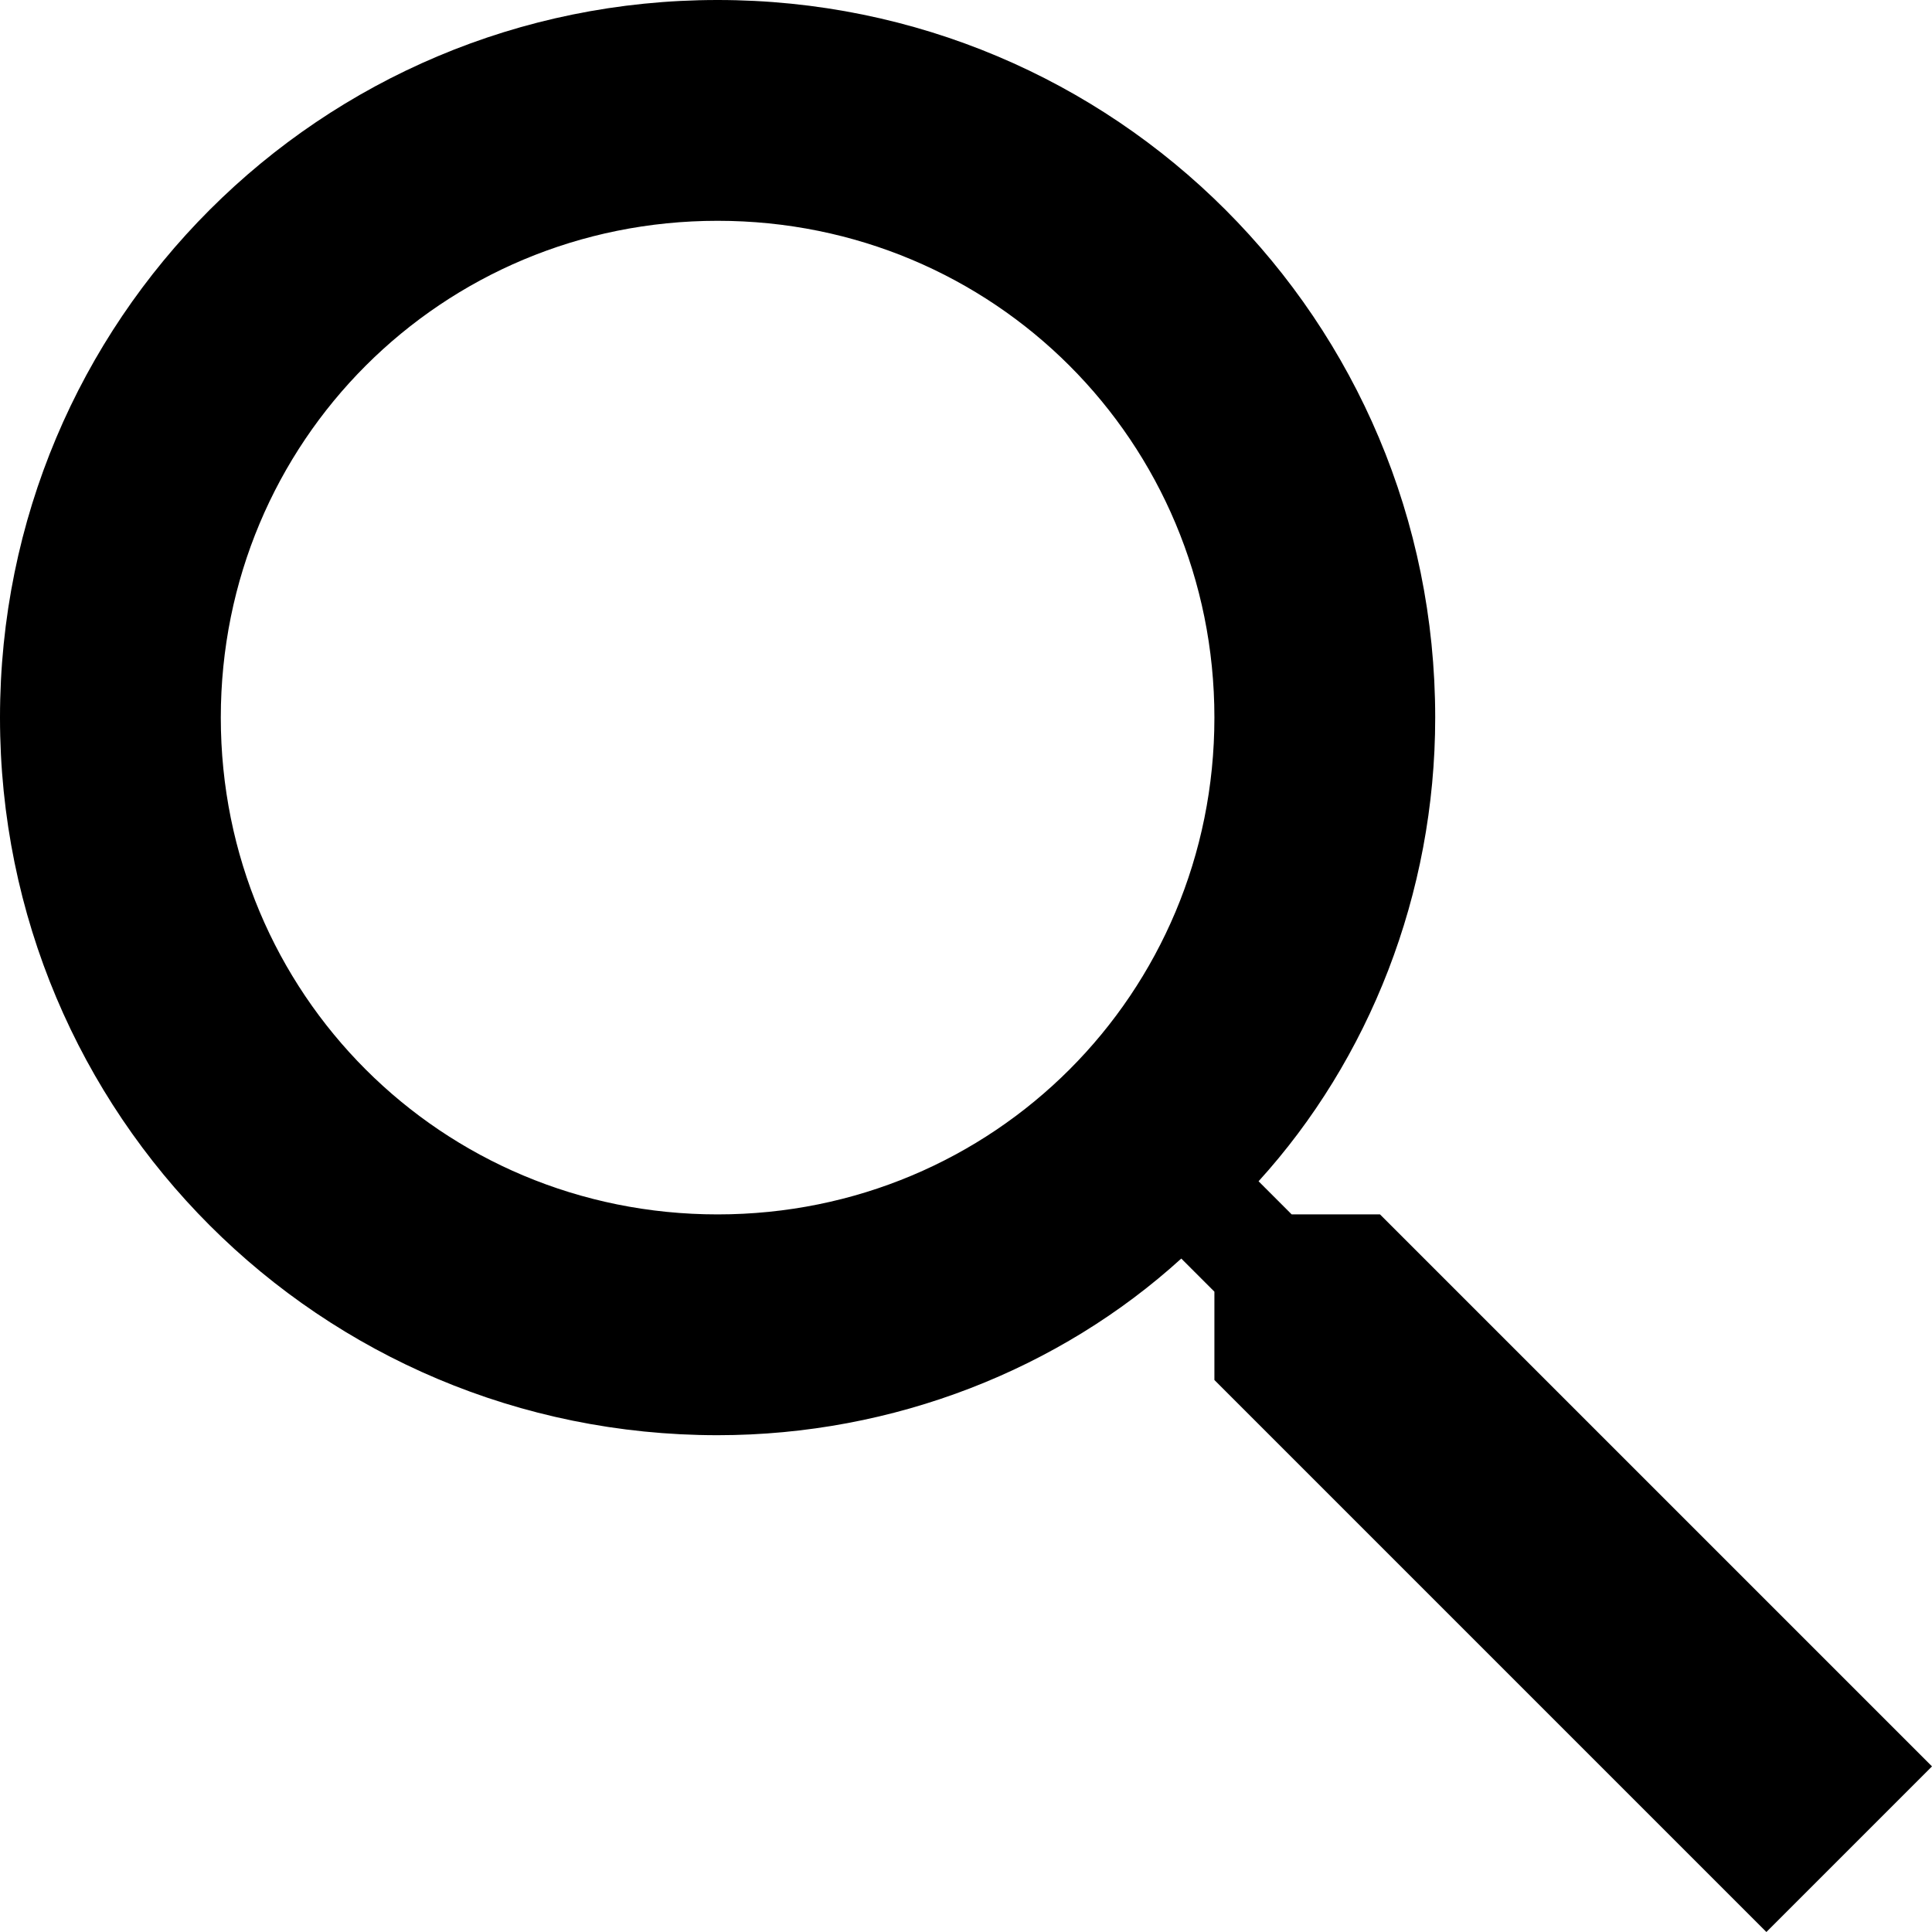
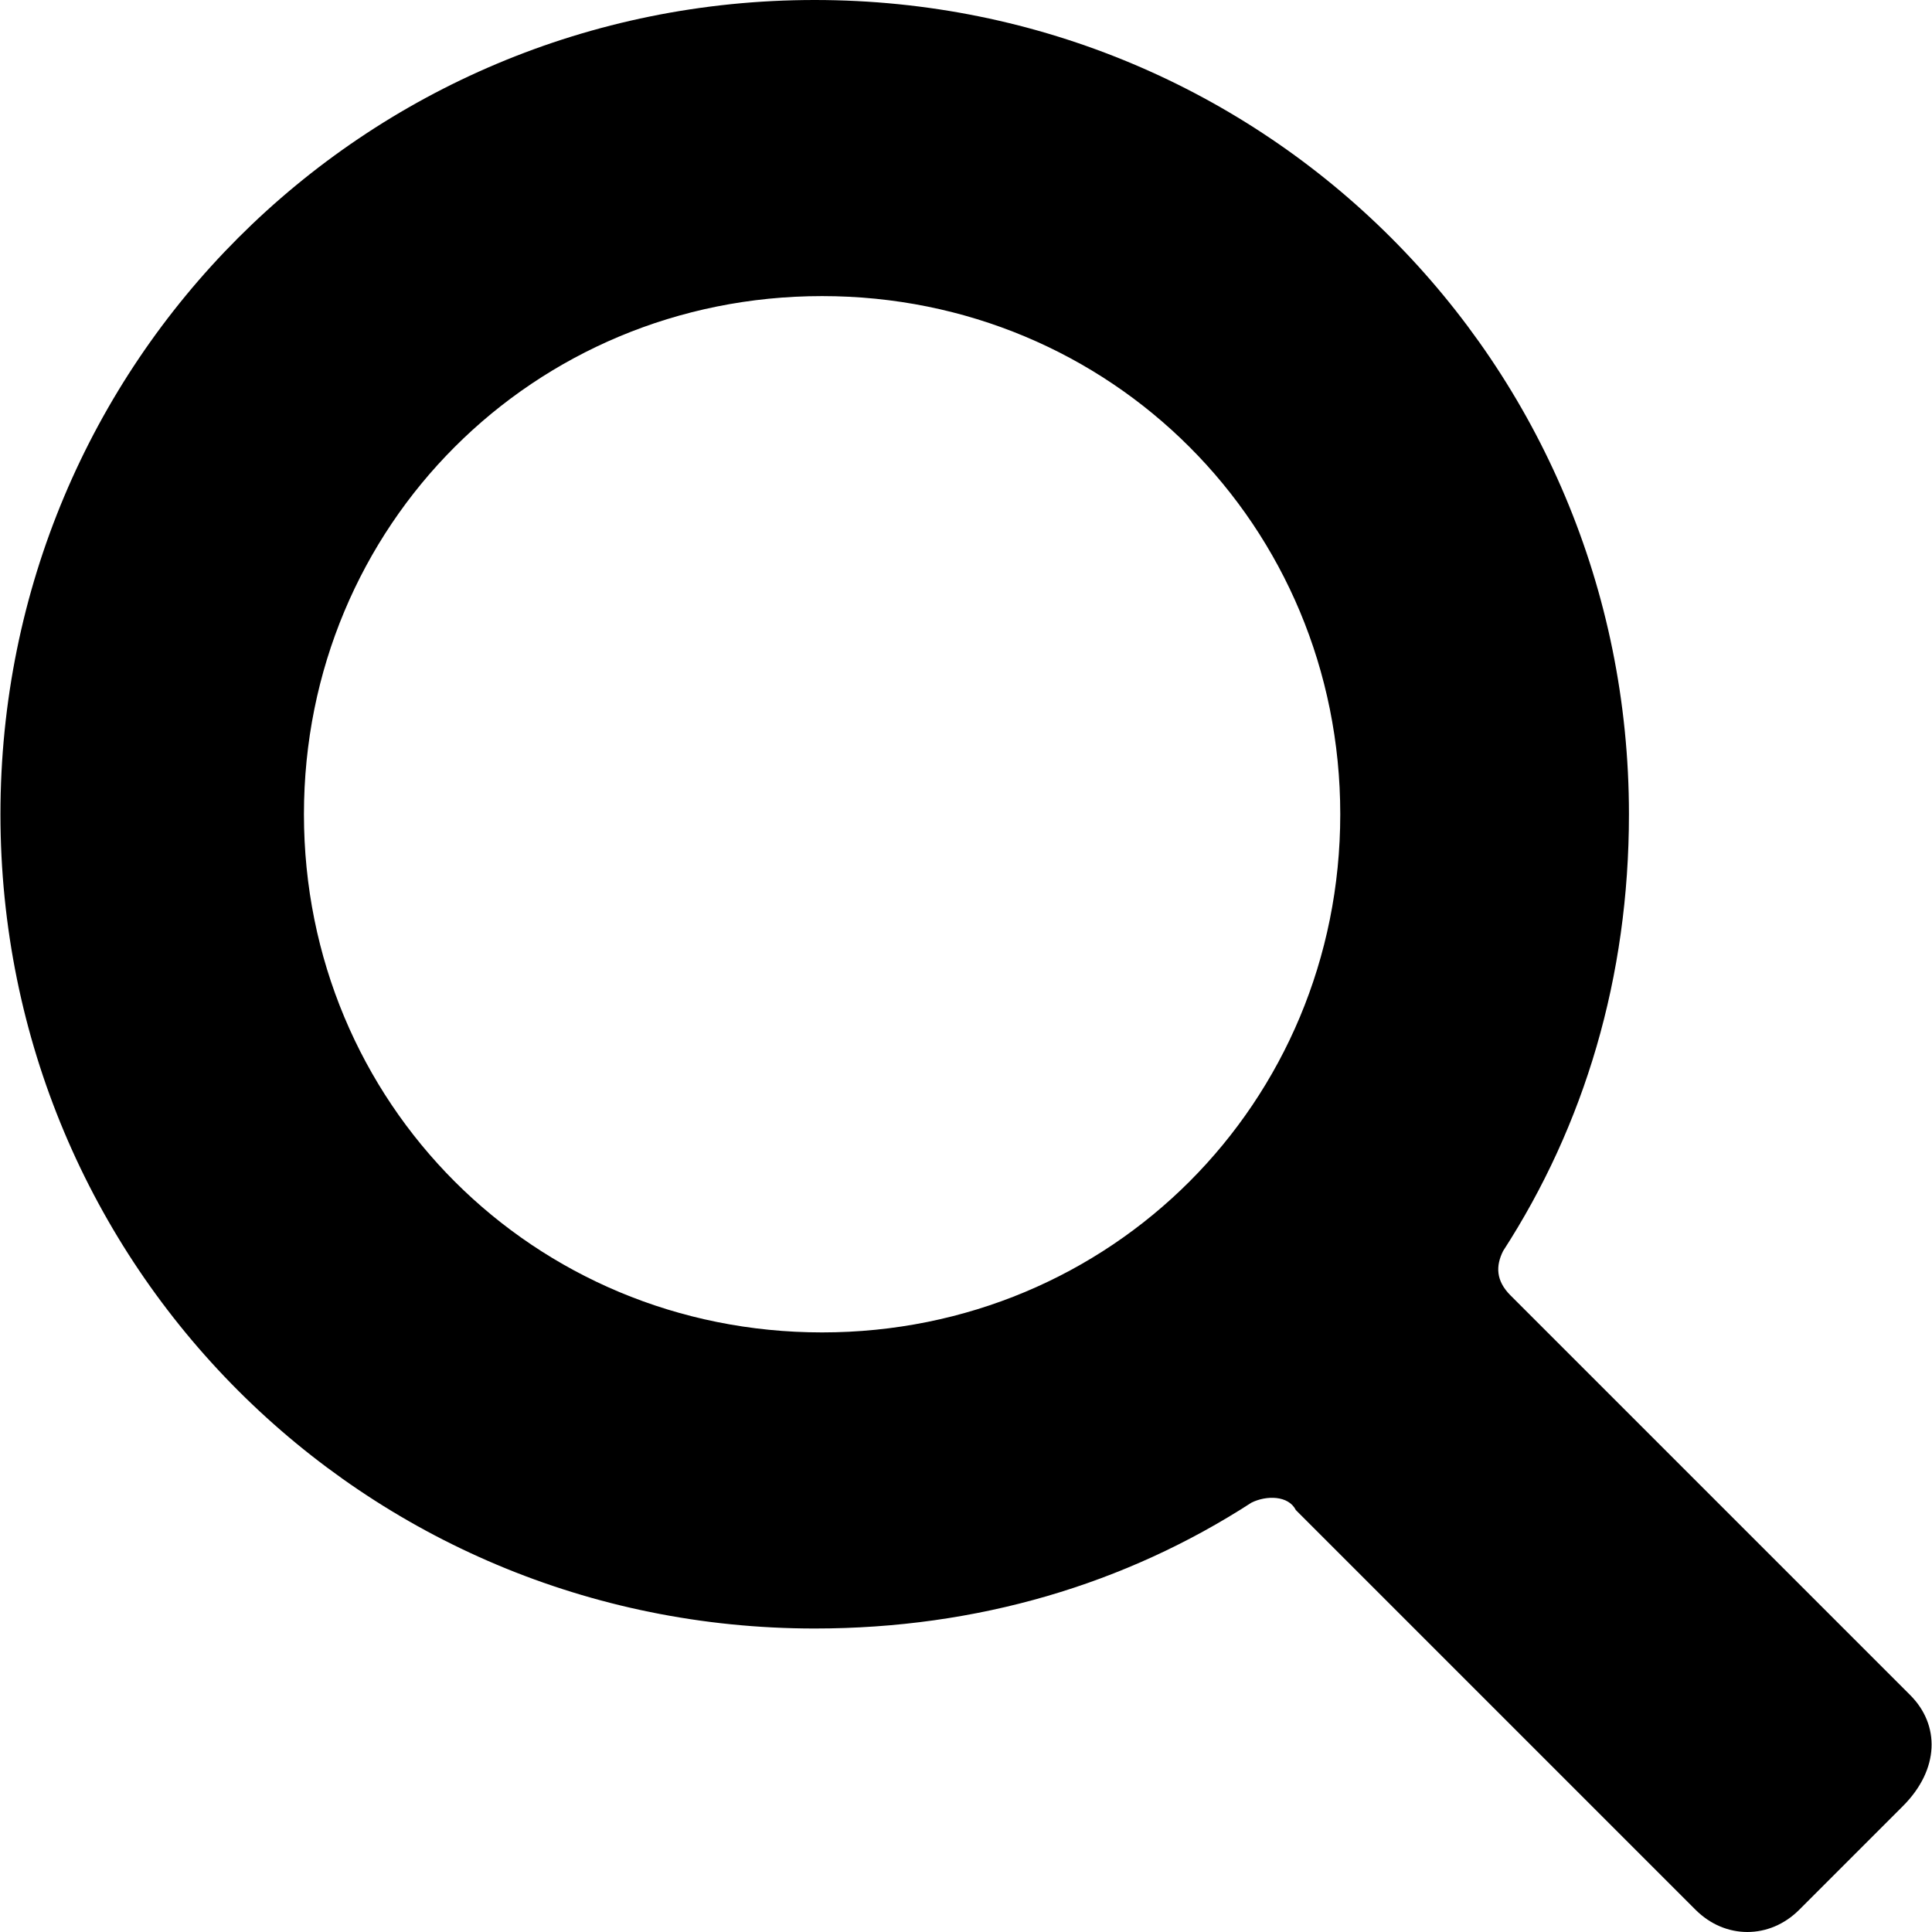
- <svg xmlns="http://www.w3.org/2000/svg" version="1.1" id="Capa_1" x="0px" y="0px" width="446.25px" height="446.25px" viewBox="0 0 446.25 446.25" style="enable-background:new 0 0 446.25 446.25;" xml:space="preserve">
-   <g>
-     <g id="search">
-       <path d="M318.75,280.5h-20.4l-7.649-7.65c25.5-28.05,40.8-66.3,40.8-107.1C331.5,73.95,257.55,0,165.75,0S0,73.95,0,165.75    S73.95,331.5,165.75,331.5c40.8,0,79.05-15.3,107.1-40.8l7.65,7.649v20.4L408,446.25L446.25,408L318.75,280.5z M165.75,280.5    C102,280.5,51,229.5,51,165.75S102,51,165.75,51S280.5,102,280.5,165.75S229.5,280.5,165.75,280.5z" />
-     </g>
-   </g>
-   <g>
- </g>
-   <g>
- </g>
-   <g>
- </g>
-   <g>
- </g>
-   <g>
- </g>
-   <g>
- </g>
-   <g>
- </g>
-   <g>
- </g>
-   <g>
- </g>
-   <g>
- </g>
-   <g>
- </g>
-   <g>
- </g>
-   <g>
- </g>
-   <g>
- </g>
-   <g>
- </g>
+ <svg xmlns="http://www.w3.org/2000/svg" version="1.1" viewBox="0 0 26.1 26.1" enable-background="new 0 0 26.1 26.1">
+   <path d="m25.806,22.9l-5.4-5.4c-0.2-0.2-0.2-0.4-0.1-0.6 1.1-1.7 1.7-3.7 1.7-5.9 0-6.1-4.9-11-11-11s-11,4.9-11,11 4.9,11 11,11c2.2,0 4.2-0.6 5.9-1.7 0.2-0.1 0.5-0.1 0.6,0.1l5.4,5.4c0.4,0.4 1,0.4 1.4,0l1.4-1.4c0.5-0.5 0.5-1.1 0.1-1.5zm-14.7-4.9c-3.9,0-7-3.1-7-7s3.1-7 7-7 7,3.1 7,7-3.1,7-7,7z" />
</svg>
